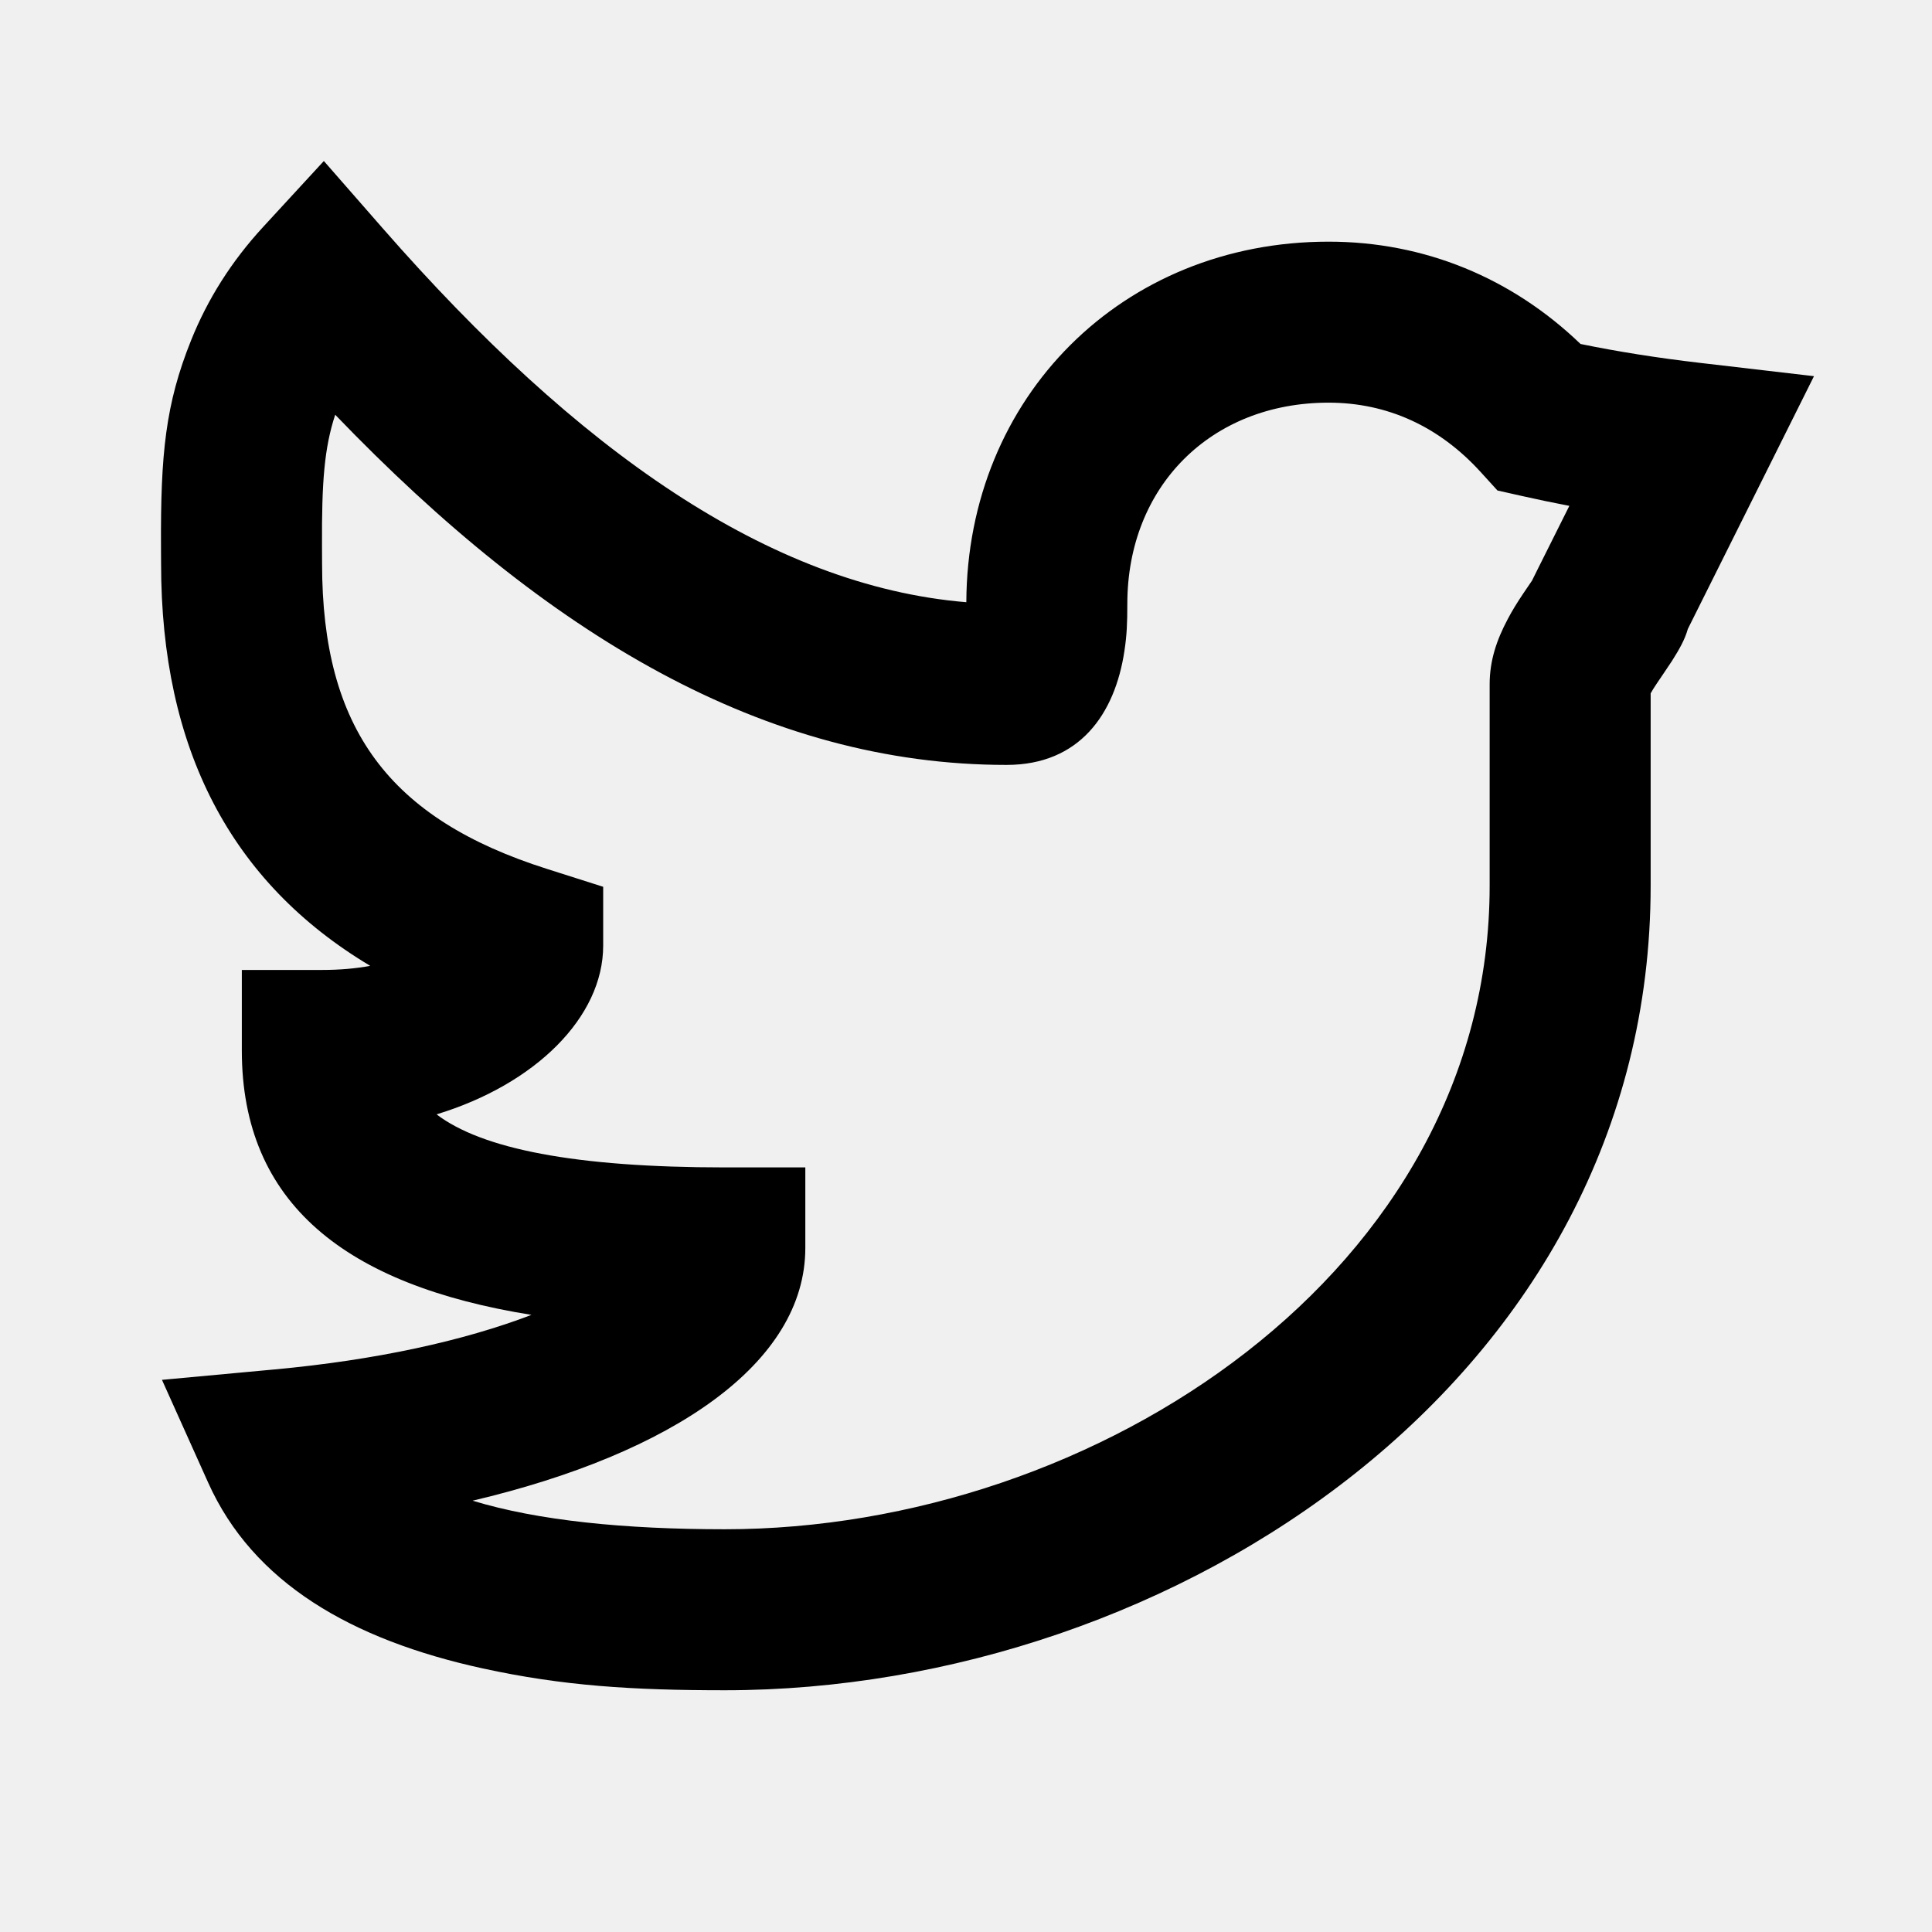
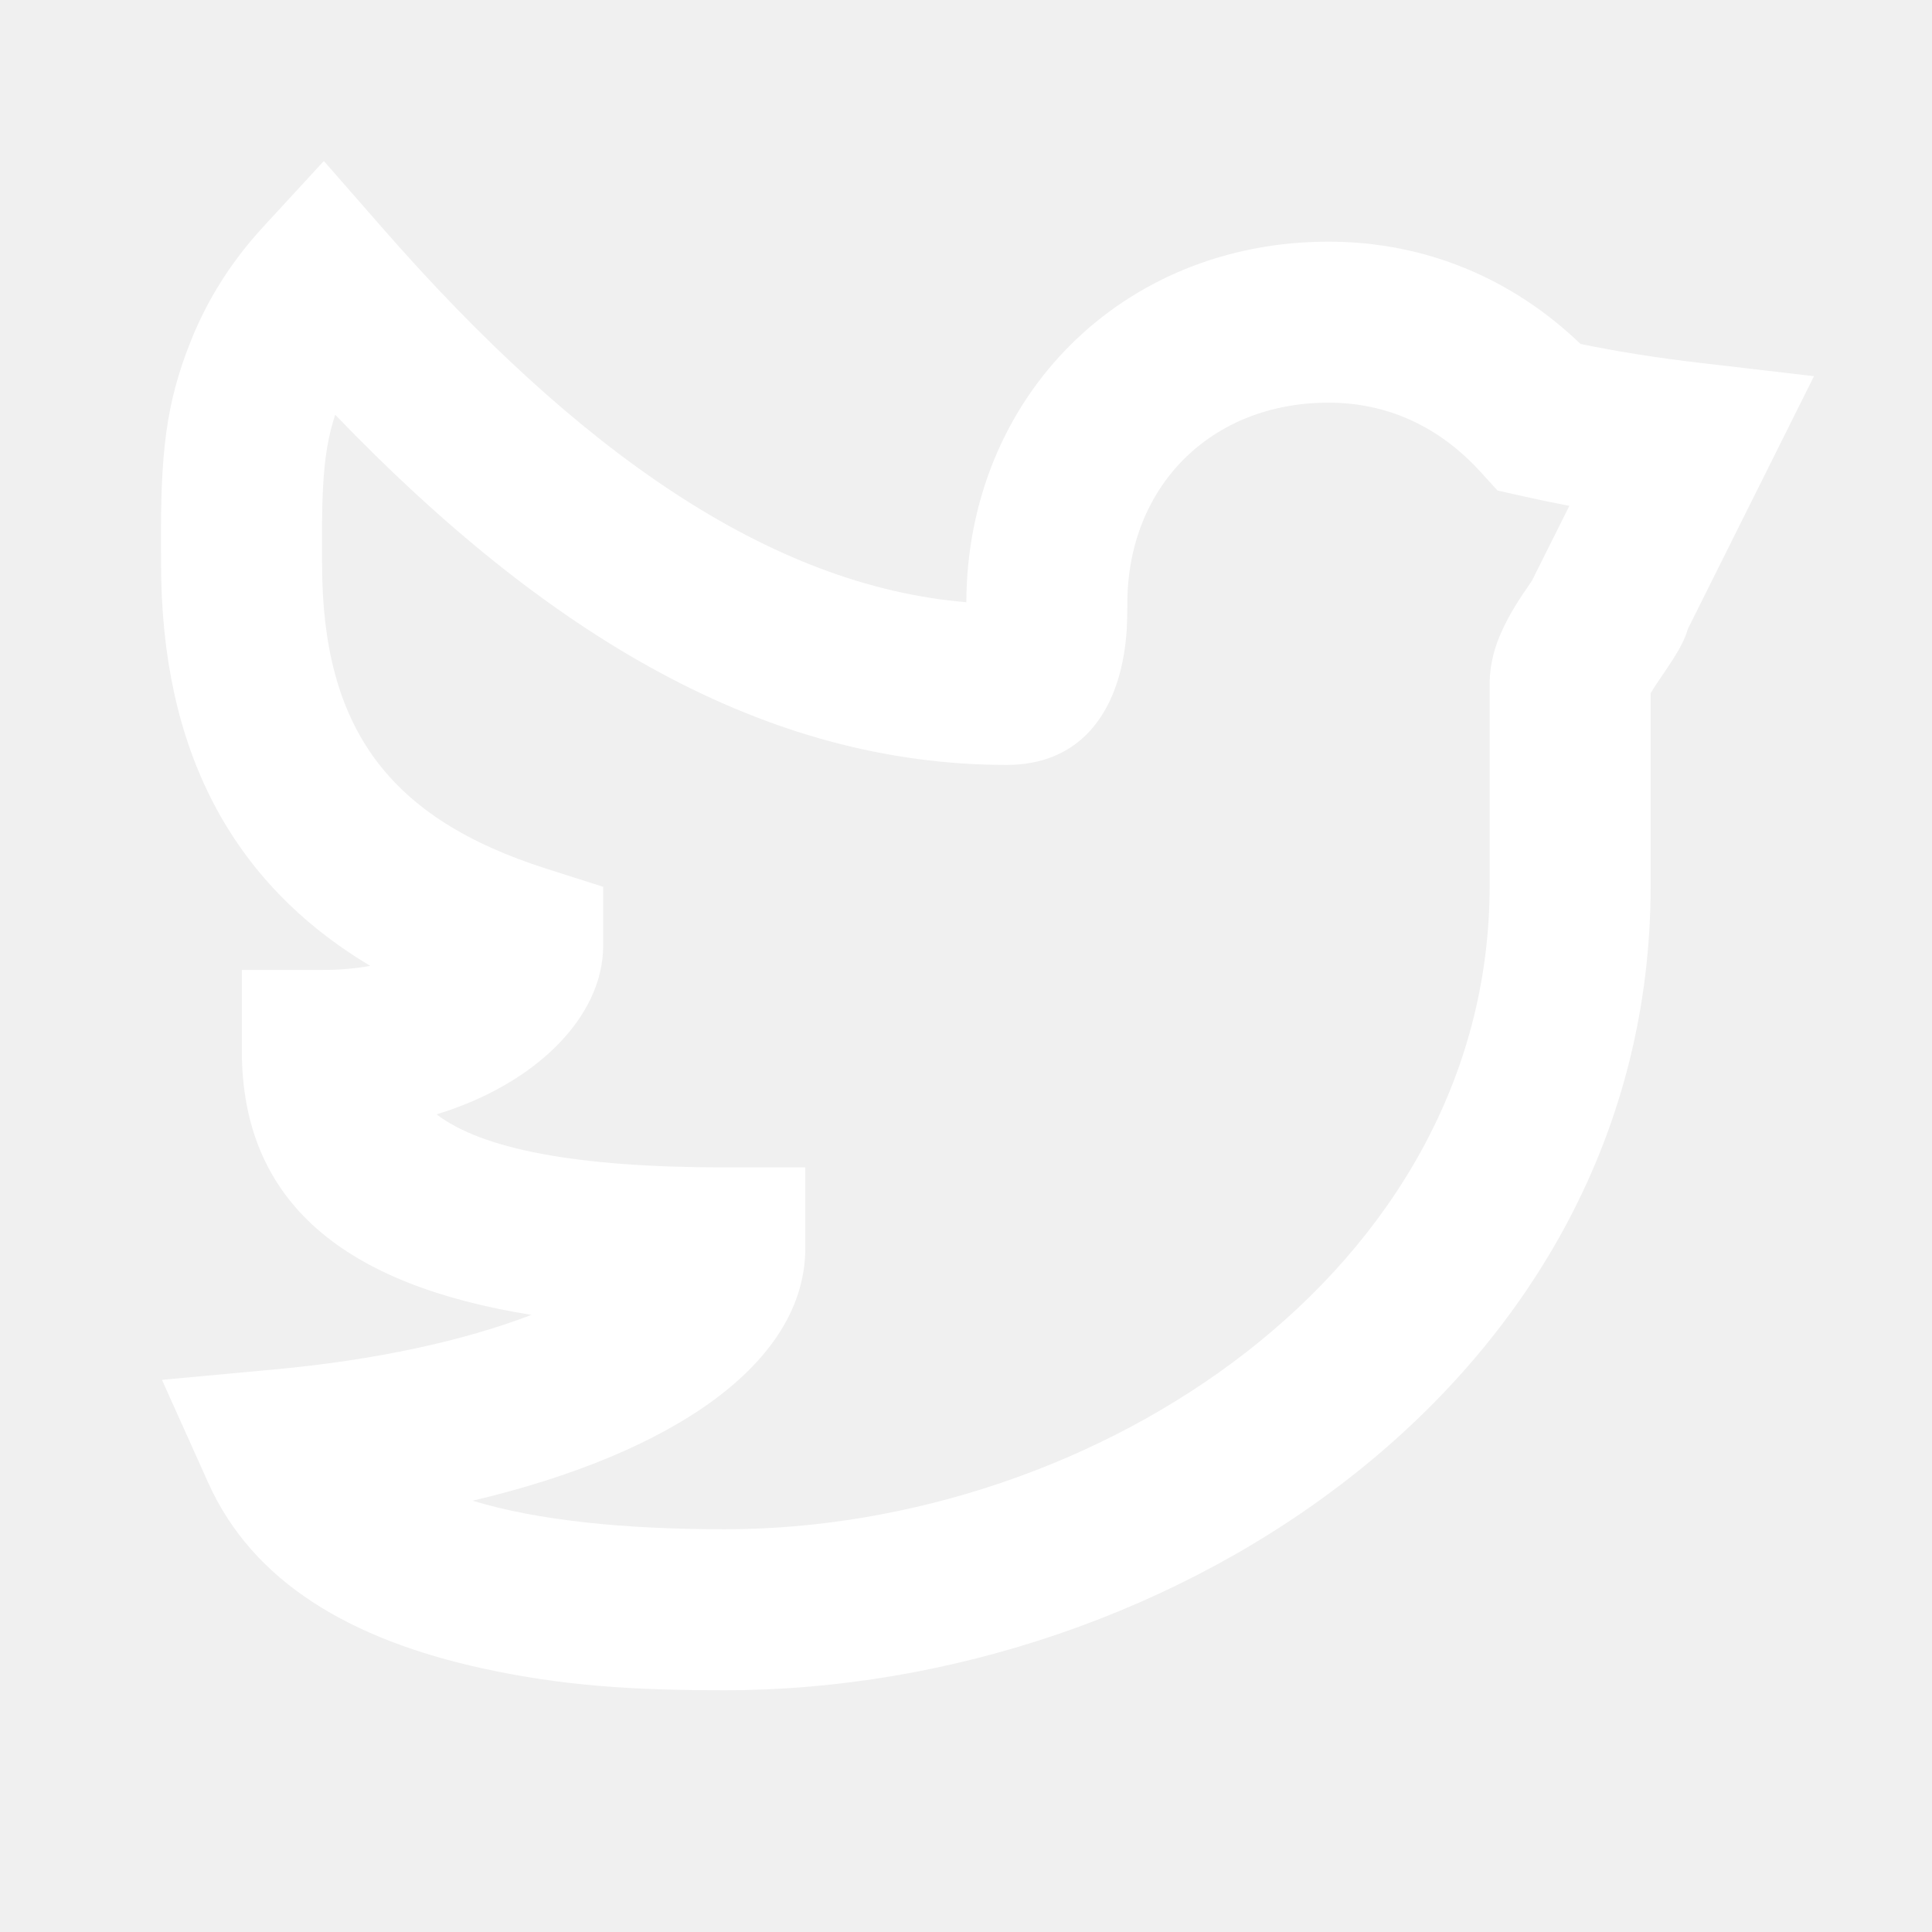
<svg xmlns="http://www.w3.org/2000/svg" width="24" height="24" viewBox="0 0 24 24">
-   <path fill-rule="evenodd" d="M21.12,4.508 L22.534,4.673 L21.898,5.948 C21.588,6.57 21.278,7.191 20.967,7.813 C20.93,7.944 20.865,8.06 20.77,8.21 C20.73,8.273 20.593,8.472 20.587,8.482 C20.55,8.536 20.524,8.579 20.505,8.613 L20.505,11.002 C20.505,17.114 14.59,20.997 9.004,20.997 C7.861,20.997 6.992,20.943 5.998,20.726 C4.361,20.369 3.143,19.659 2.586,18.418 L2.012,17.141 L3.407,17.012 C4.668,16.896 5.762,16.656 6.602,16.334 C4.296,15.964 3.004,14.951 3.004,13.049 L3.004,12.049 L4.004,12.049 C4.223,12.049 4.421,12.031 4.599,11.998 C2.868,10.964 2.001,9.304 2.001,7.002 C2.001,6.903 2.001,6.903 2,6.798 C1.994,5.638 2.056,5.018 2.374,4.227 C2.578,3.719 2.872,3.25 3.268,2.82 L4.023,2 L4.756,2.838 C7.174,5.602 9.564,7.278 12.004,7.481 C12.015,4.931 13.942,3.002 16.504,3.002 C17.699,3.002 18.783,3.455 19.634,4.273 C20.101,4.369 20.596,4.447 21.12,4.508 Z M18.909,6.162 L18.602,6.093 L18.39,5.86 C17.878,5.299 17.236,5.002 16.504,5.002 C15.041,5.002 14.004,6.044 14.004,7.502 C14.004,7.74 13.998,7.889 13.968,8.086 C13.85,8.871 13.41,9.502 12.504,9.502 C9.506,9.502 6.801,7.895 4.164,5.152 C4.028,5.566 3.996,5.99 4,6.787 C4.001,6.894 4.001,6.894 4.001,7.002 C4.001,9.05 4.831,10.17 6.795,10.794 L7.493,11.016 L7.493,11.747 C7.493,12.634 6.652,13.469 5.423,13.843 C5.986,14.271 7.139,14.502 9.004,14.502 L10.004,14.502 L10.004,15.502 C10.004,16.934 8.358,18.056 5.871,18.642 C6.682,18.89 7.762,18.997 9.004,18.997 C13.618,18.997 18.505,15.789 18.505,11.002 L18.505,8.502 C18.505,8.208 18.59,7.953 18.731,7.688 C18.786,7.584 18.847,7.485 18.923,7.372 C18.937,7.351 18.989,7.274 19.031,7.213 L19.11,7.054 C19.239,6.797 19.367,6.541 19.495,6.284 C19.296,6.246 19.1,6.205 18.909,6.162 Z" />
+   <path fill="white" fill-rule="evenodd" d="M21.12,4.508 L22.534,4.673 L21.898,5.948 C21.588,6.57 21.278,7.191 20.967,7.813 C20.93,7.944 20.865,8.06 20.77,8.21 C20.73,8.273 20.593,8.472 20.587,8.482 C20.55,8.536 20.524,8.579 20.505,8.613 L20.505,11.002 C20.505,17.114 14.59,20.997 9.004,20.997 C7.861,20.997 6.992,20.943 5.998,20.726 C4.361,20.369 3.143,19.659 2.586,18.418 L2.012,17.141 L3.407,17.012 C4.668,16.896 5.762,16.656 6.602,16.334 C4.296,15.964 3.004,14.951 3.004,13.049 L3.004,12.049 L4.004,12.049 C4.223,12.049 4.421,12.031 4.599,11.998 C2.868,10.964 2.001,9.304 2.001,7.002 C2.001,6.903 2.001,6.903 2,6.798 C1.994,5.638 2.056,5.018 2.374,4.227 C2.578,3.719 2.872,3.25 3.268,2.82 L4.023,2 L4.756,2.838 C7.174,5.602 9.564,7.278 12.004,7.481 C12.015,4.931 13.942,3.002 16.504,3.002 C17.699,3.002 18.783,3.455 19.634,4.273 C20.101,4.369 20.596,4.447 21.12,4.508 Z M18.909,6.162 L18.602,6.093 L18.39,5.86 C17.878,5.299 17.236,5.002 16.504,5.002 C15.041,5.002 14.004,6.044 14.004,7.502 C14.004,7.74 13.998,7.889 13.968,8.086 C13.85,8.871 13.41,9.502 12.504,9.502 C9.506,9.502 6.801,7.895 4.164,5.152 C4.028,5.566 3.996,5.99 4,6.787 C4.001,6.894 4.001,6.894 4.001,7.002 C4.001,9.05 4.831,10.17 6.795,10.794 L7.493,11.016 L7.493,11.747 C7.493,12.634 6.652,13.469 5.423,13.843 C5.986,14.271 7.139,14.502 9.004,14.502 L10.004,14.502 L10.004,15.502 C10.004,16.934 8.358,18.056 5.871,18.642 C6.682,18.89 7.762,18.997 9.004,18.997 C13.618,18.997 18.505,15.789 18.505,11.002 L18.505,8.502 C18.505,8.208 18.59,7.953 18.731,7.688 C18.786,7.584 18.847,7.485 18.923,7.372 C18.937,7.351 18.989,7.274 19.031,7.213 L19.11,7.054 C19.239,6.797 19.367,6.541 19.495,6.284 C19.296,6.246 19.1,6.205 18.909,6.162 Z" />
</svg>
